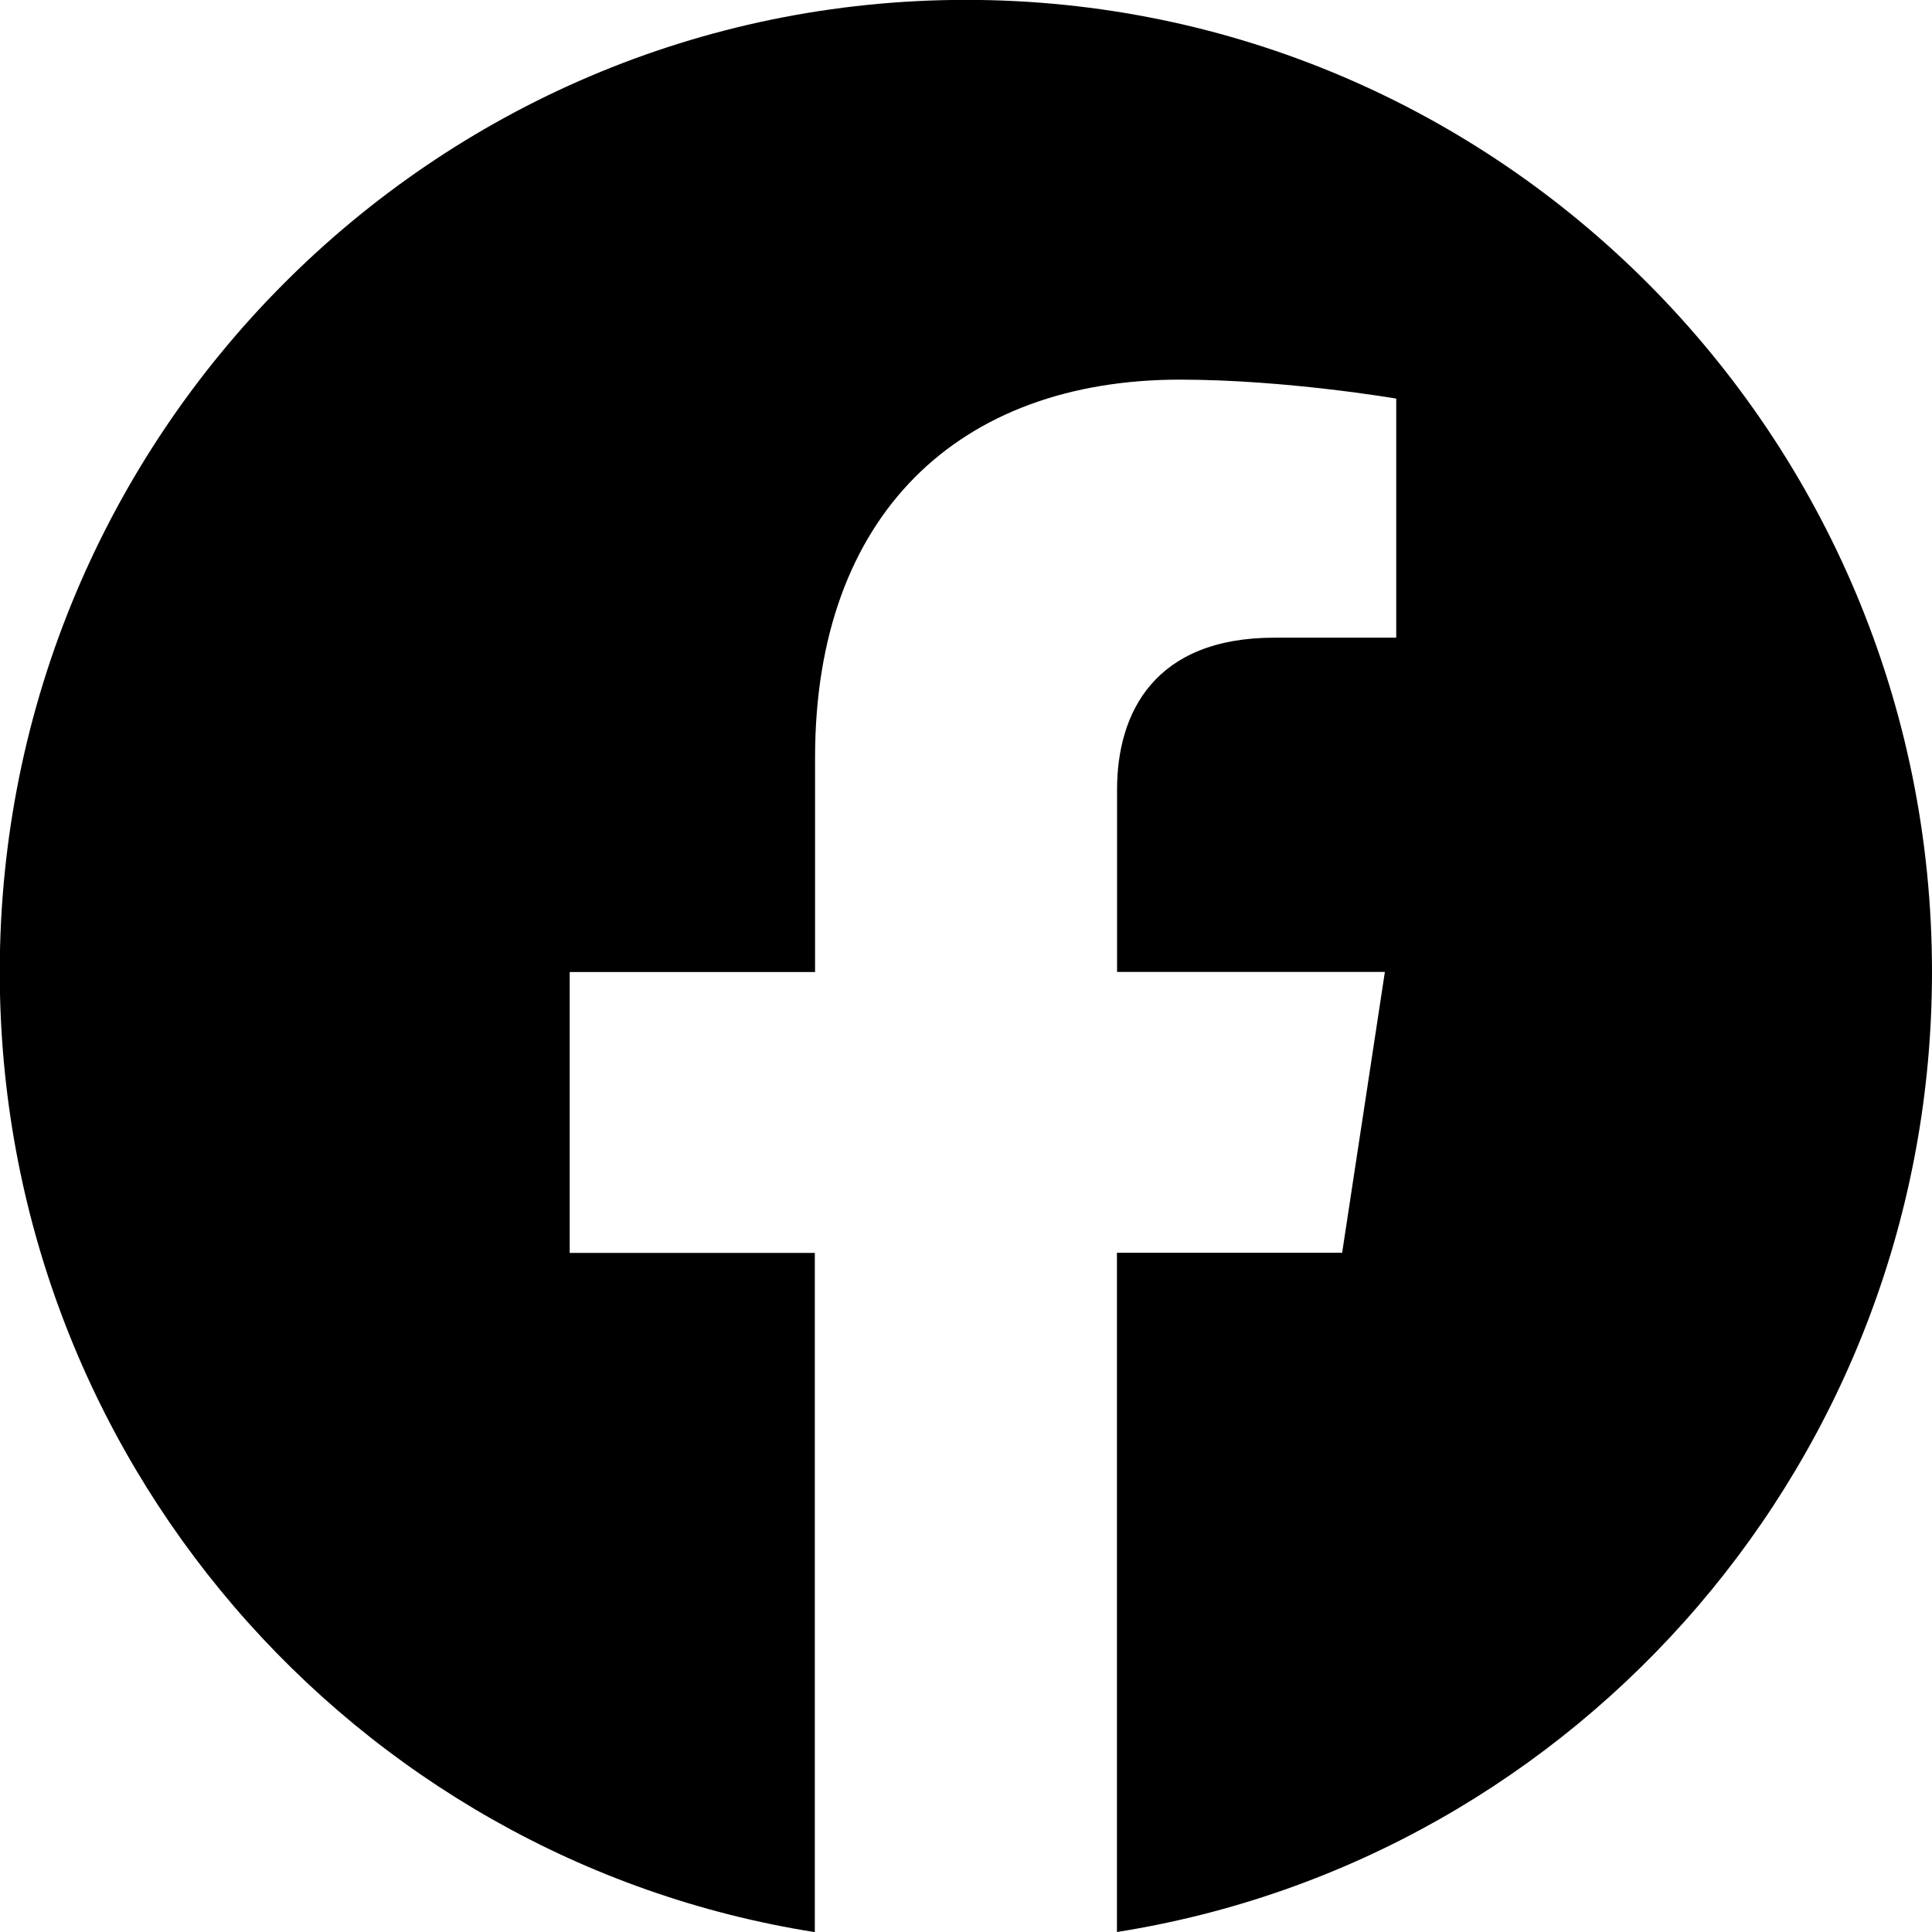
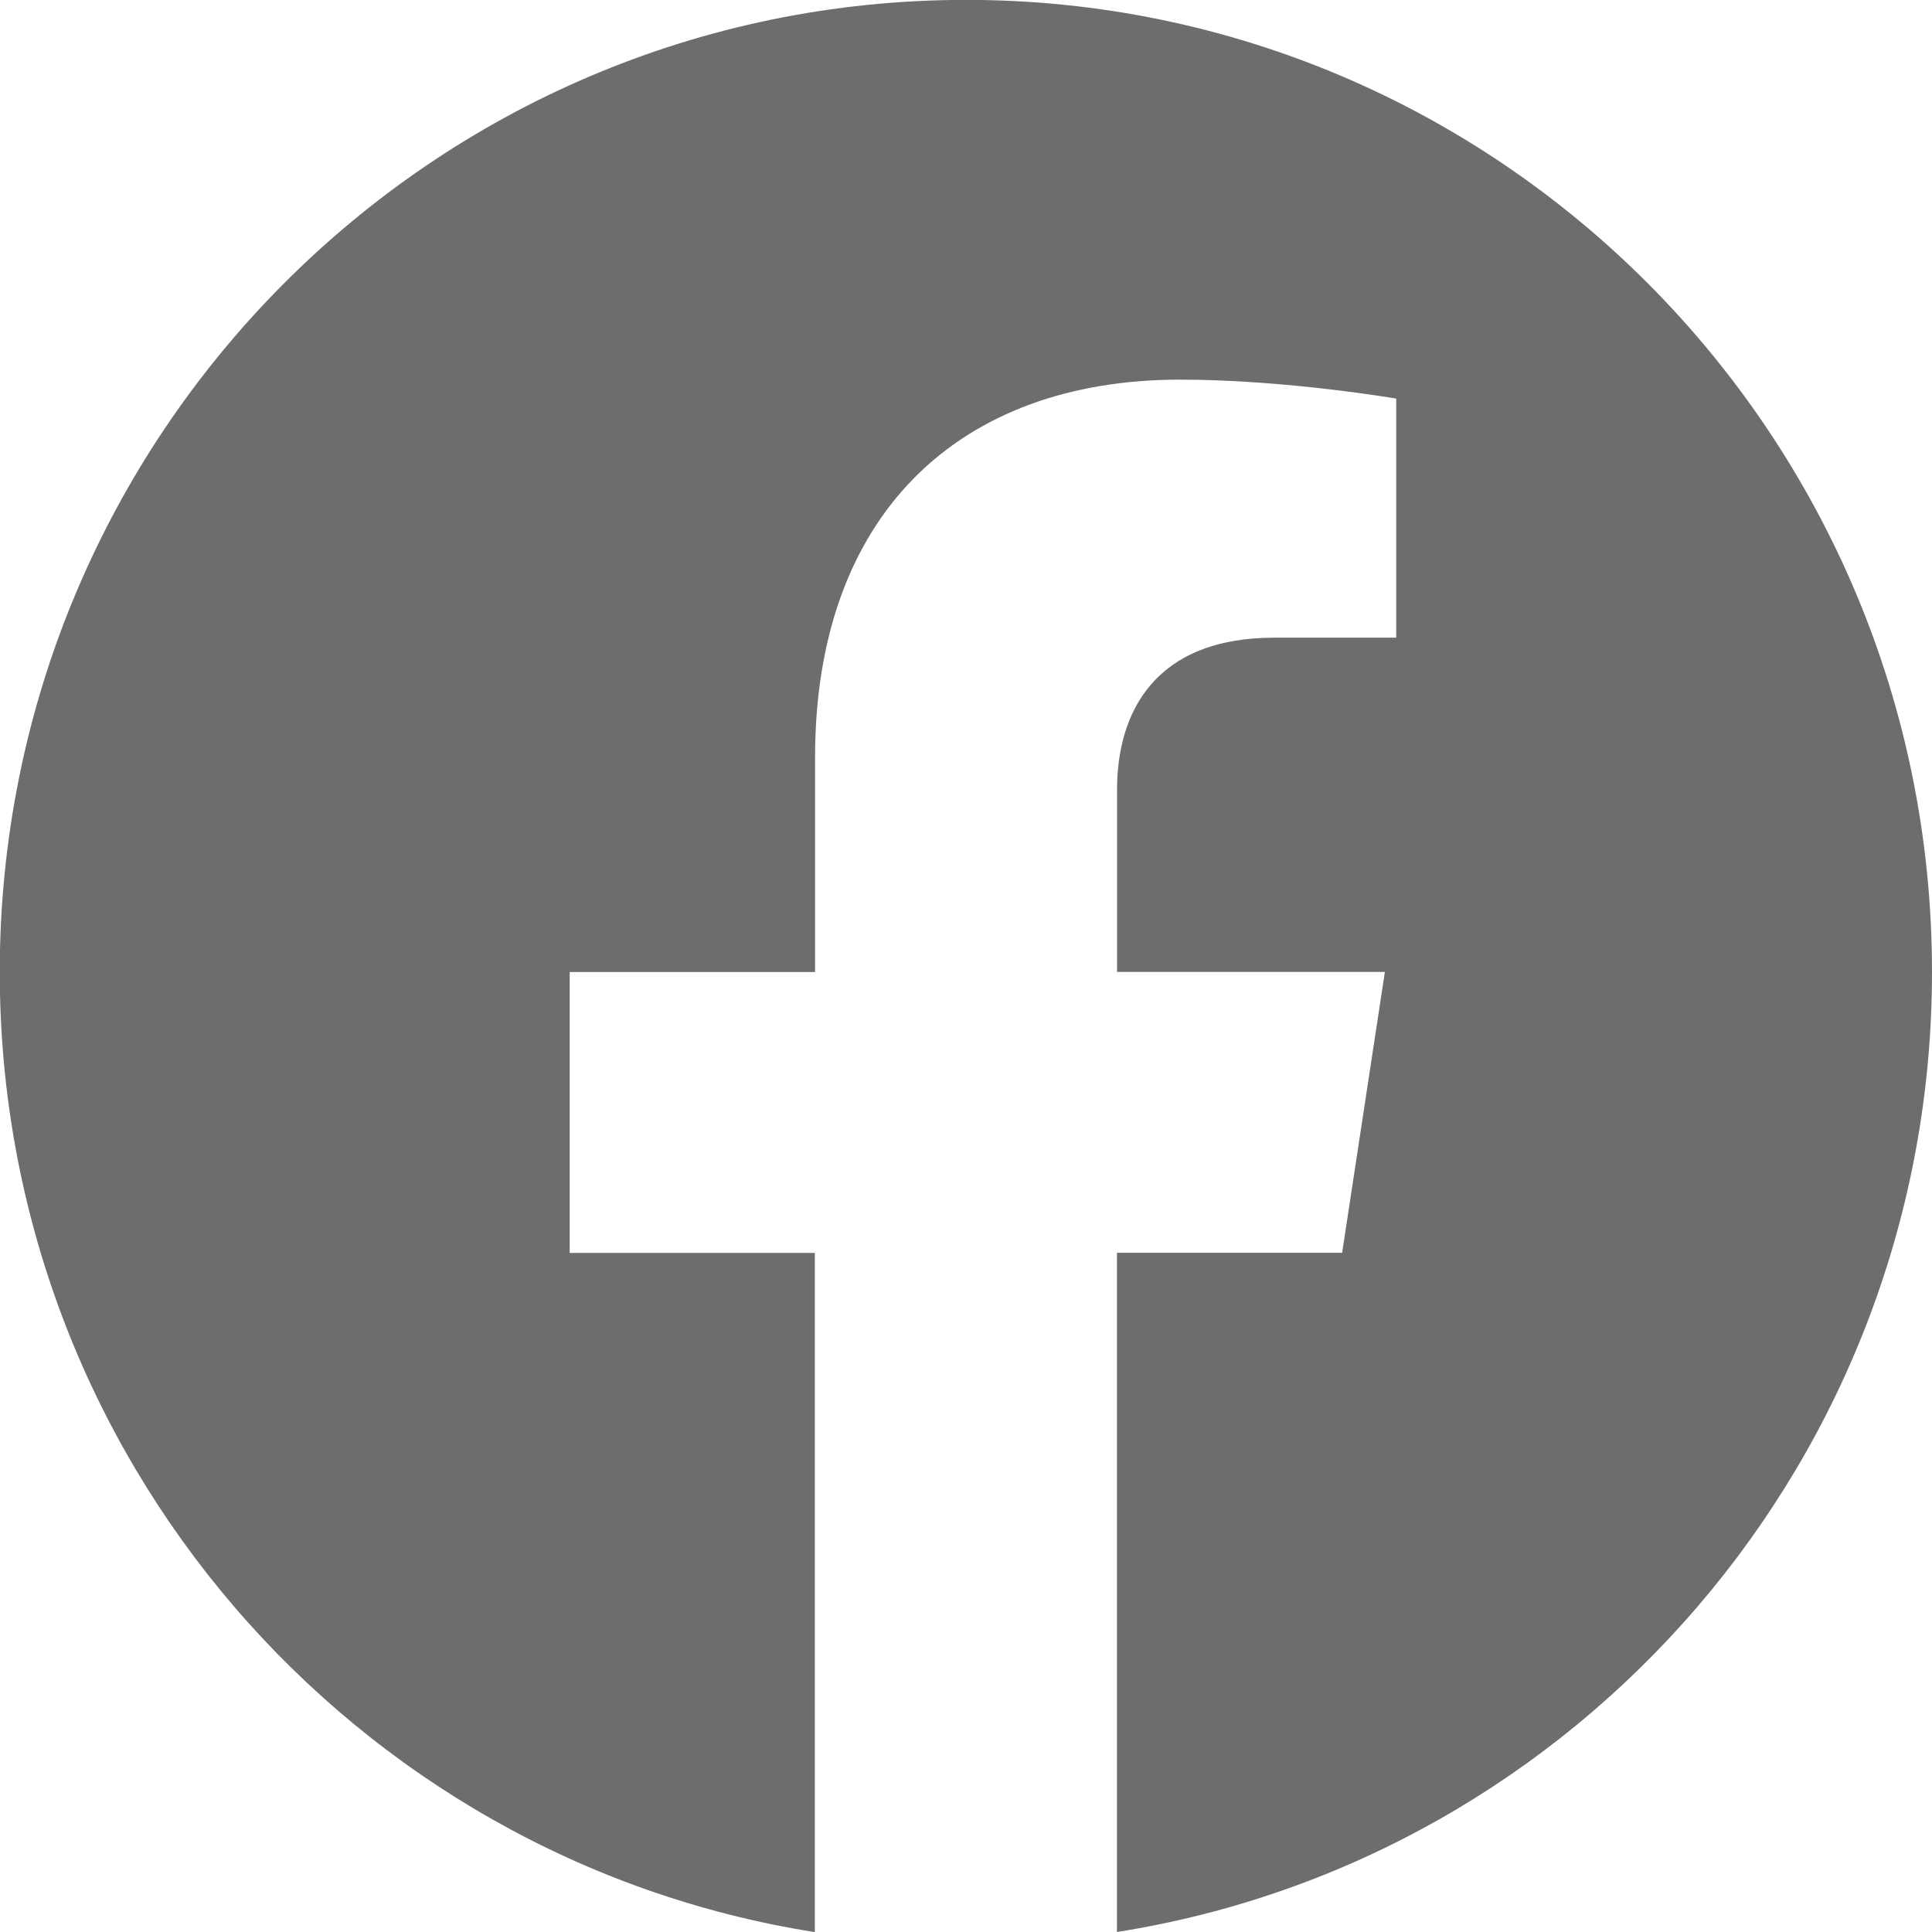
- <svg xmlns="http://www.w3.org/2000/svg" width="16" height="16" fill="currentColor" class="bi bi-facebook" viewBox="0 0 16 16">
-   <path d="M16 8.049c0-4.446-3.582-8.05-8-8.05C3.58 0-.002 3.603-.002 8.05c0 4.017 2.926 7.347 6.75 7.951v-5.625h-2.03V8.05H6.75V6.275c0-2.017 1.195-3.131 3.022-3.131.876 0 1.791.157 1.791.157v1.98h-1.009c-.993 0-1.303.621-1.303 1.258v1.51h2.218l-.354 2.326H9.25V16c3.824-.604 6.75-3.934 6.75-7.951z" />
+ <svg xmlns="http://www.w3.org/2000/svg" width="16" height="16" fill="currentColor">
+   <rect id="backgroundrect" width="100%" height="100%" x="0" y="0" fill="none" stroke="none" />
+   <g class="currentLayer" style="">
+     <path d="M16 8.049c0-4.446-3.582-8.05-8-8.05C3.58 0-.002 3.603-.002 8.05c0 4.017 2.926 7.347 6.75 7.951v-5.625h-2.03V8.05H6.75V6.275c0-2.017 1.195-3.131 3.022-3.131.876 0 1.791.157 1.791.157v1.98h-1.009c-.993 0-1.303.621-1.303 1.258v1.51h2.218l-.354 2.326H9.25V16c3.824-.604 6.75-3.934 6.75-7.951z" id="svg_1" class="selected" fill-opacity="1" fill="#6d6d6d" />
+   </g>
</svg>
